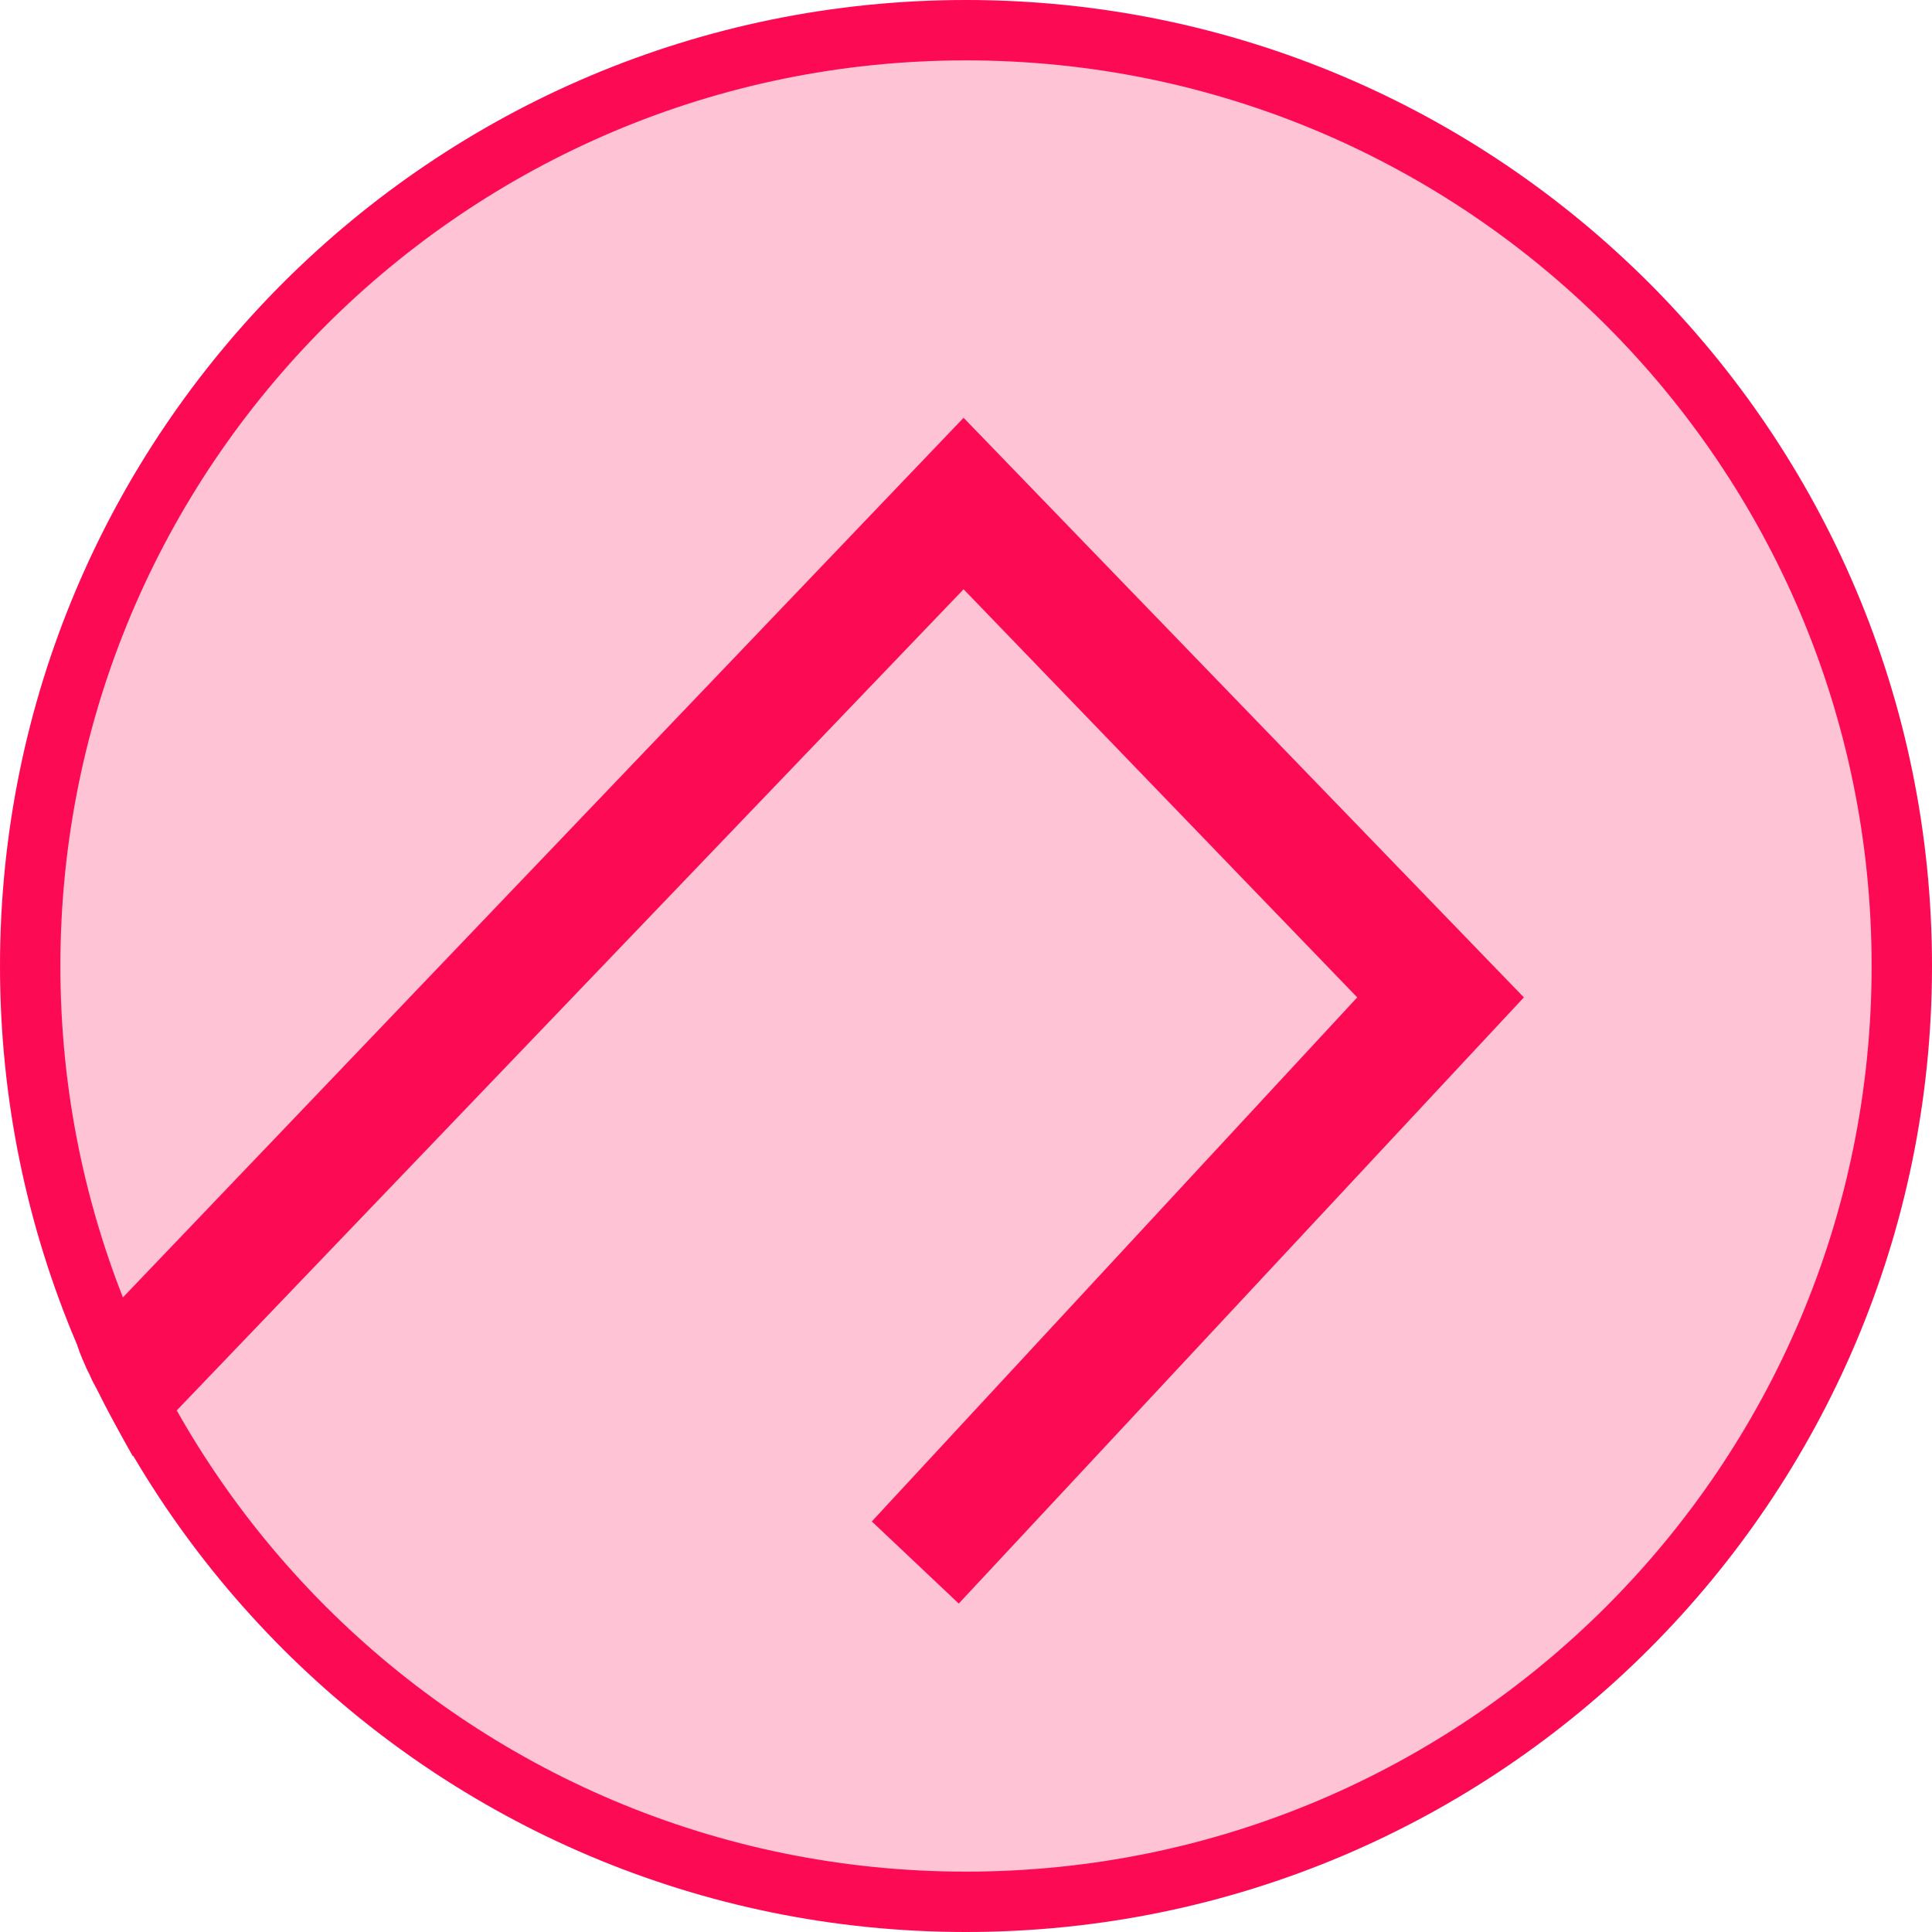
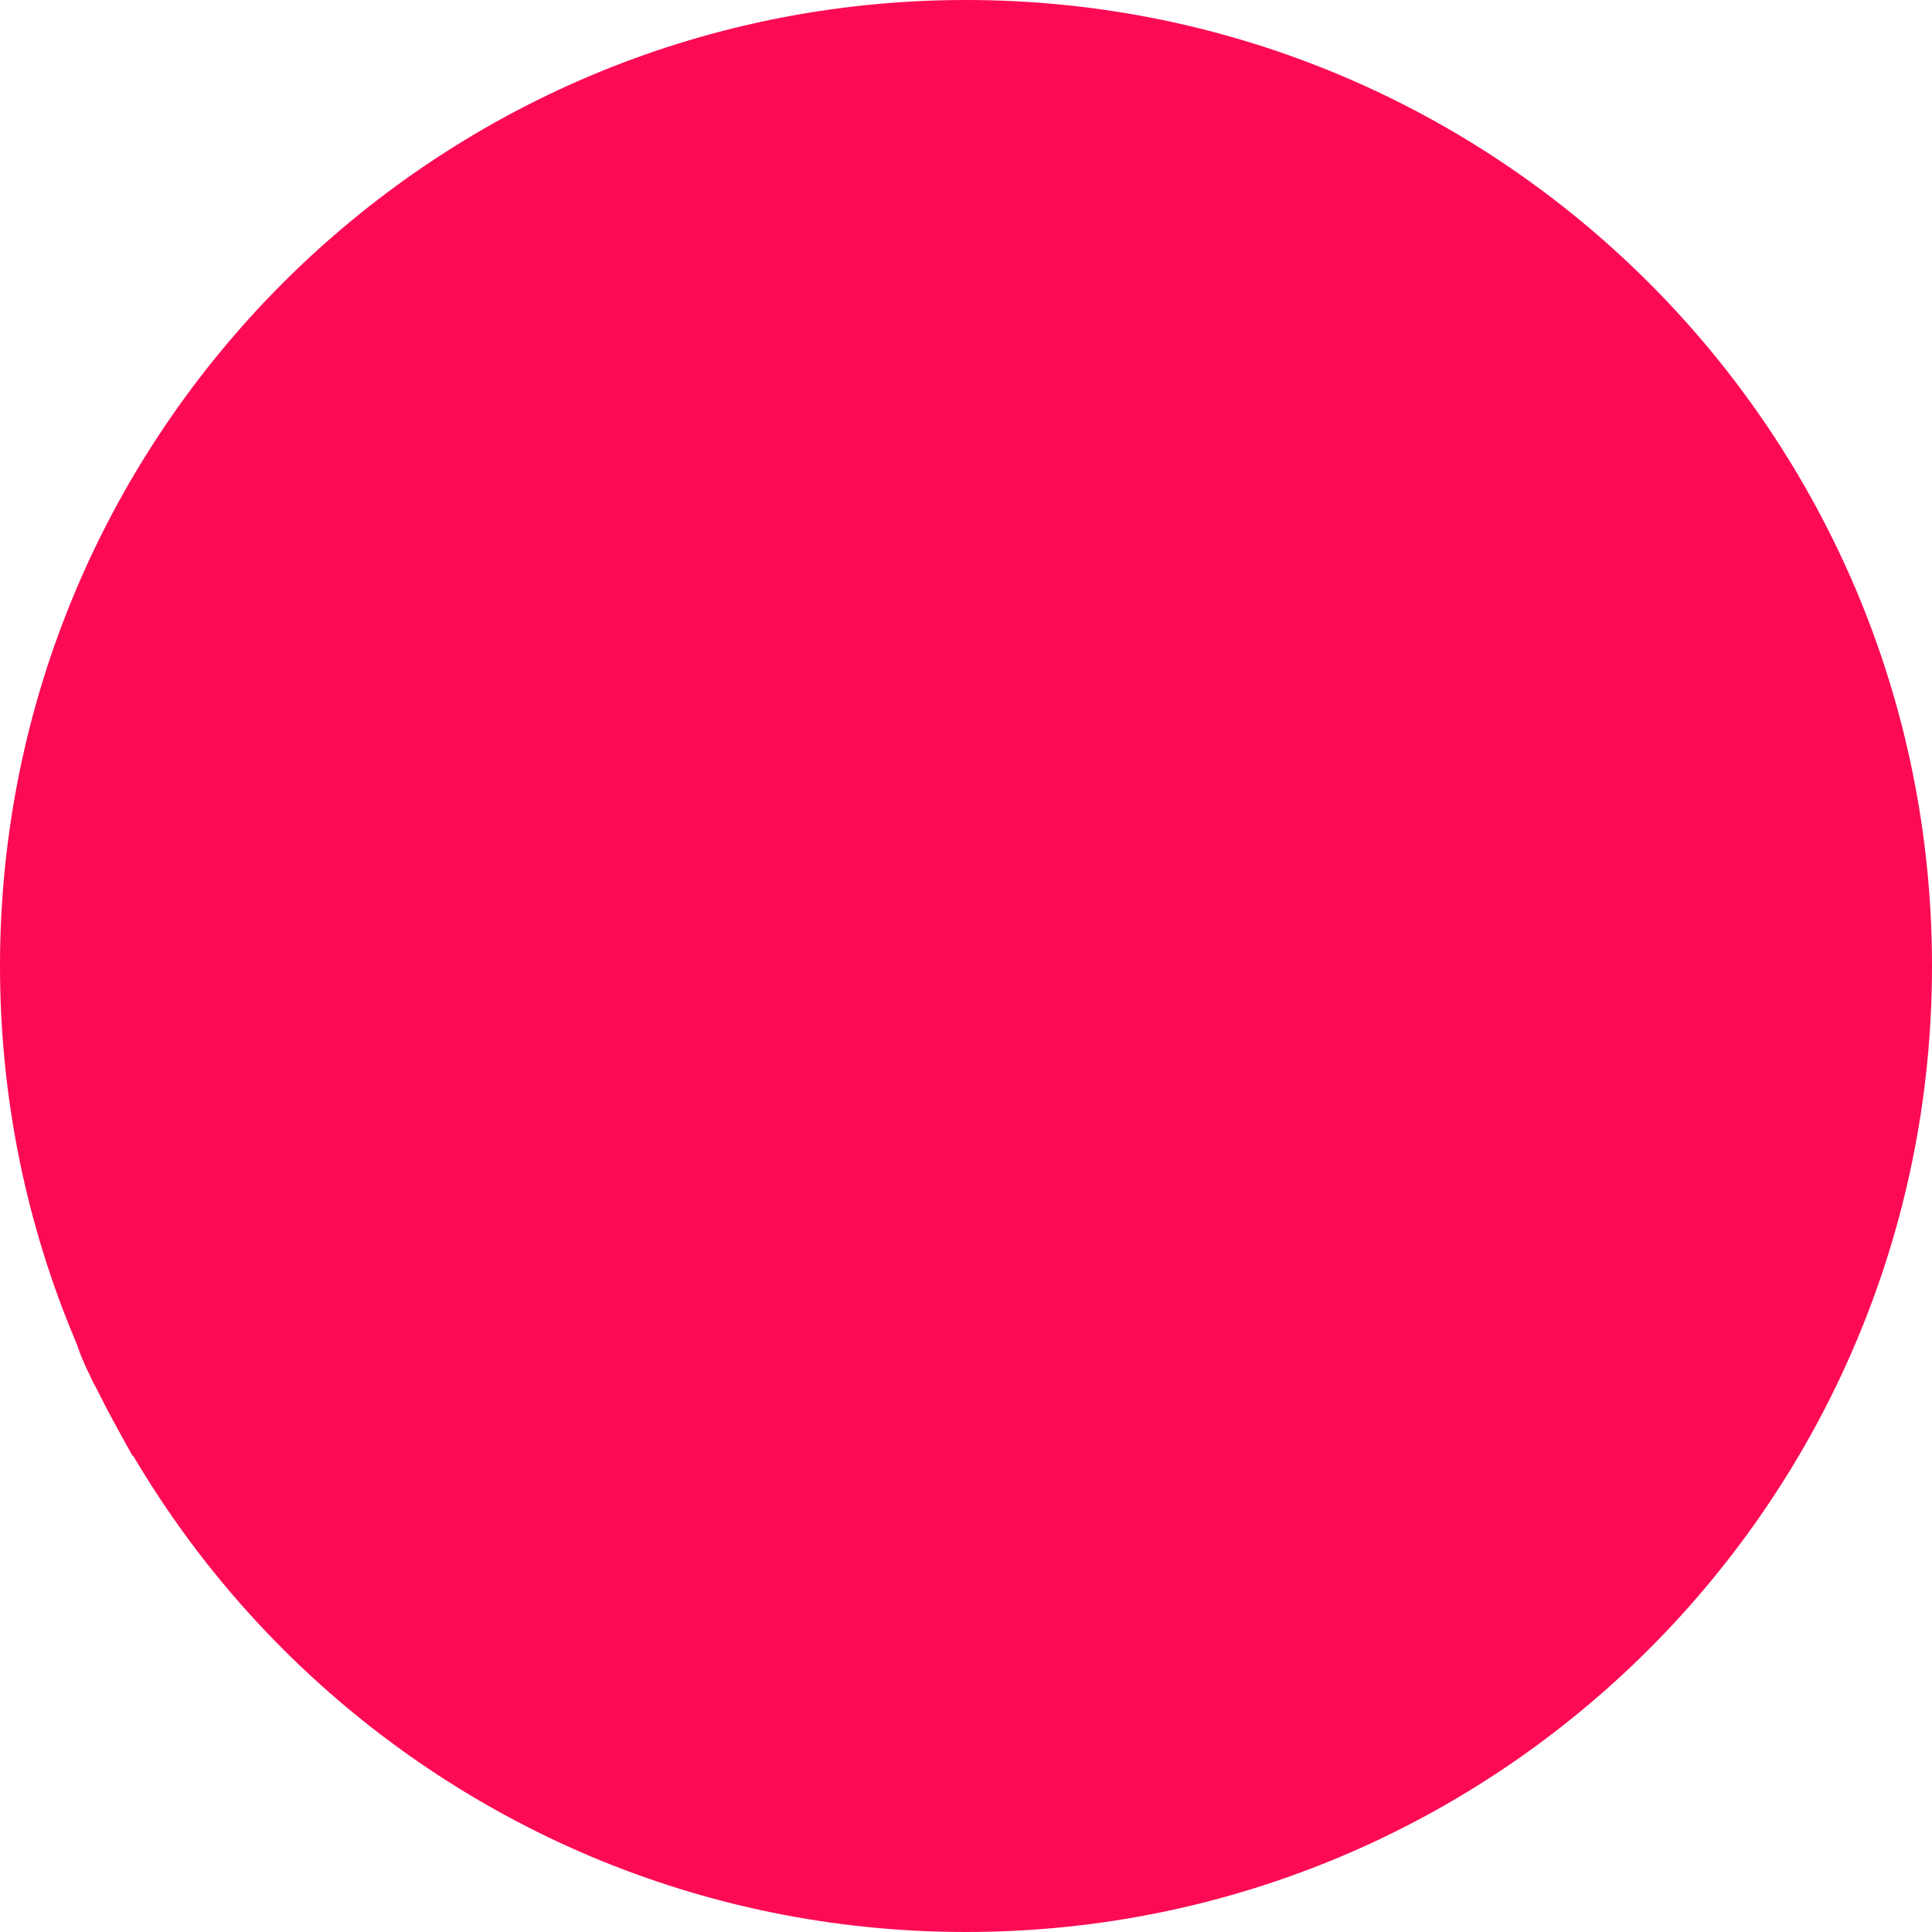
<svg xmlns="http://www.w3.org/2000/svg" width="32" height="32" viewBox="0 0 32 32" fill="none">
-   <rect x="0.5" y="0.5" width="31" height="31" rx="15.5" fill="#FC0A54" fill-opacity="0.24" />
+   <rect x="0.5" y="0.5" width="31" height="31" rx="15.5" fill="#FC0A54" fillOpacity="0.24" />
  <path d="M15.96 9.76L2.2 24.12C2.2 24.12 2.019 23.799 1.848 23.48C1.77 23.336 1.695 23.193 1.64 23.08C1.563 22.923 1.542 22.909 1.48 22.76C1.415 22.64 1.32 22.4 1.32 22.4L1.28 22.28L15.96 6.92L25.24 16.52L15.88 26.56L14.44 25.2L22.48 16.52L15.96 9.76Z" fill="#FC0A54" />
  <rect x="0.5" y="0.5" width="31" height="31" rx="15.5" stroke="#FC0A54" />
</svg>
